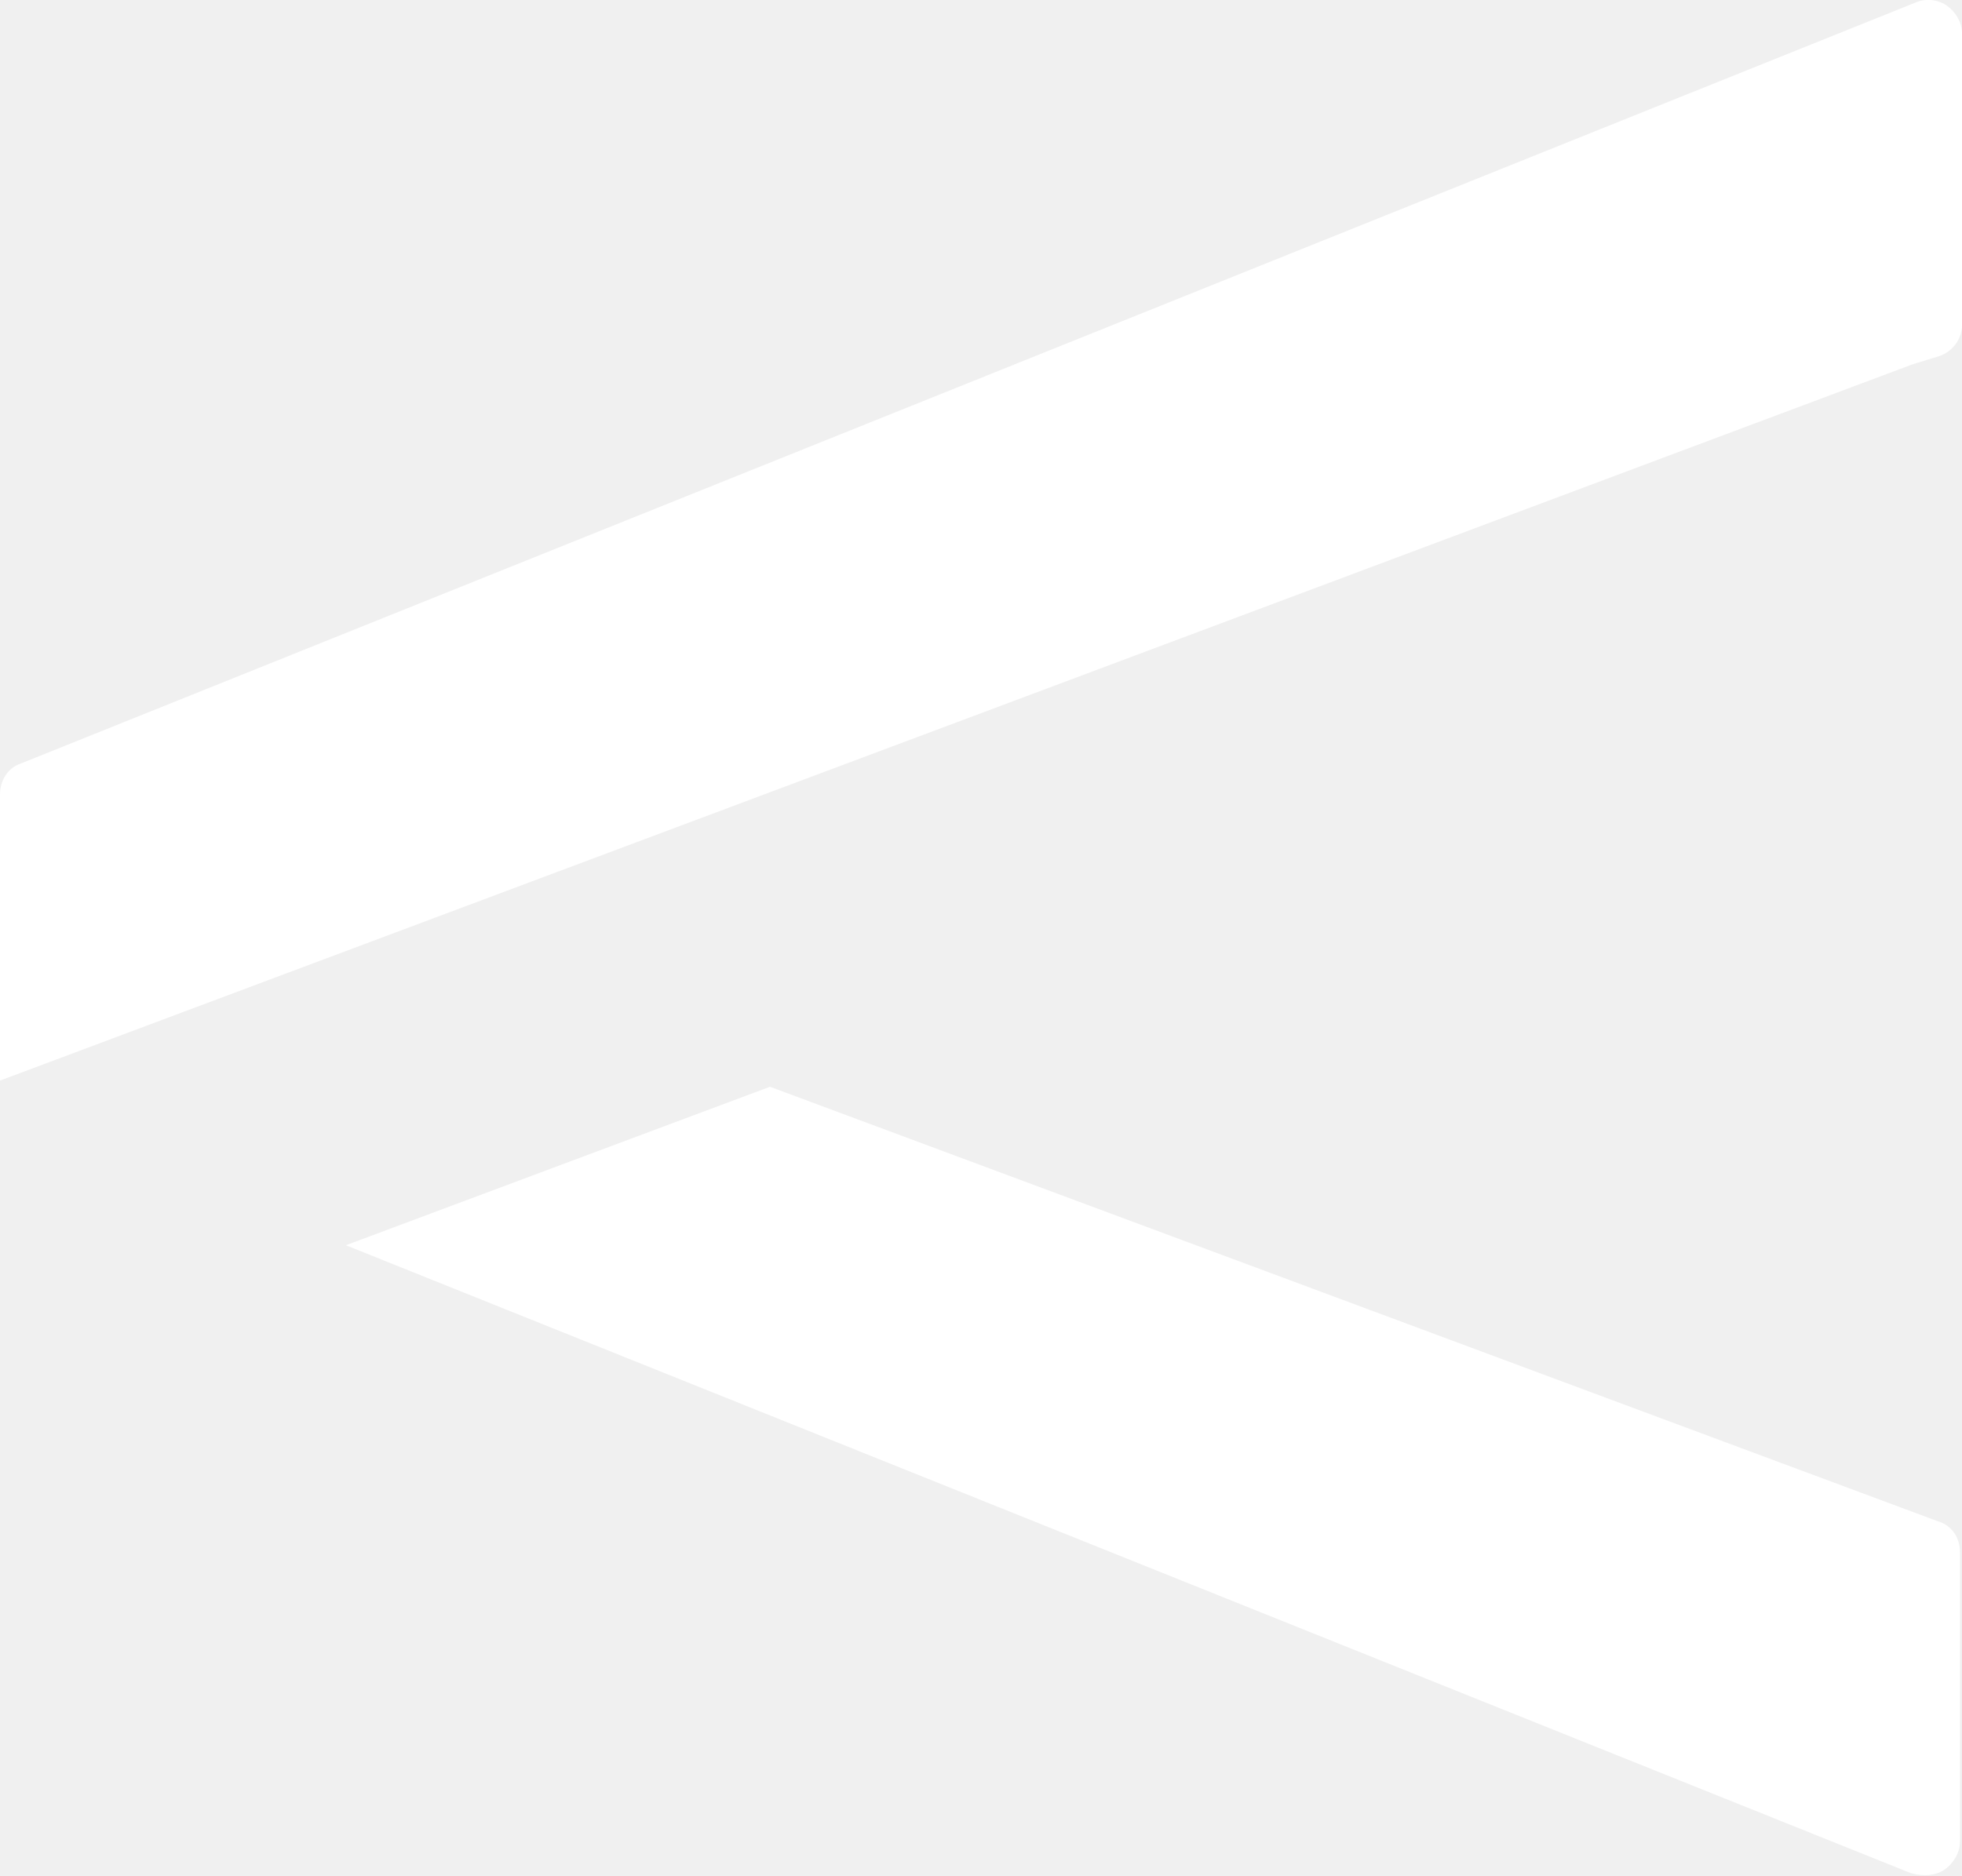
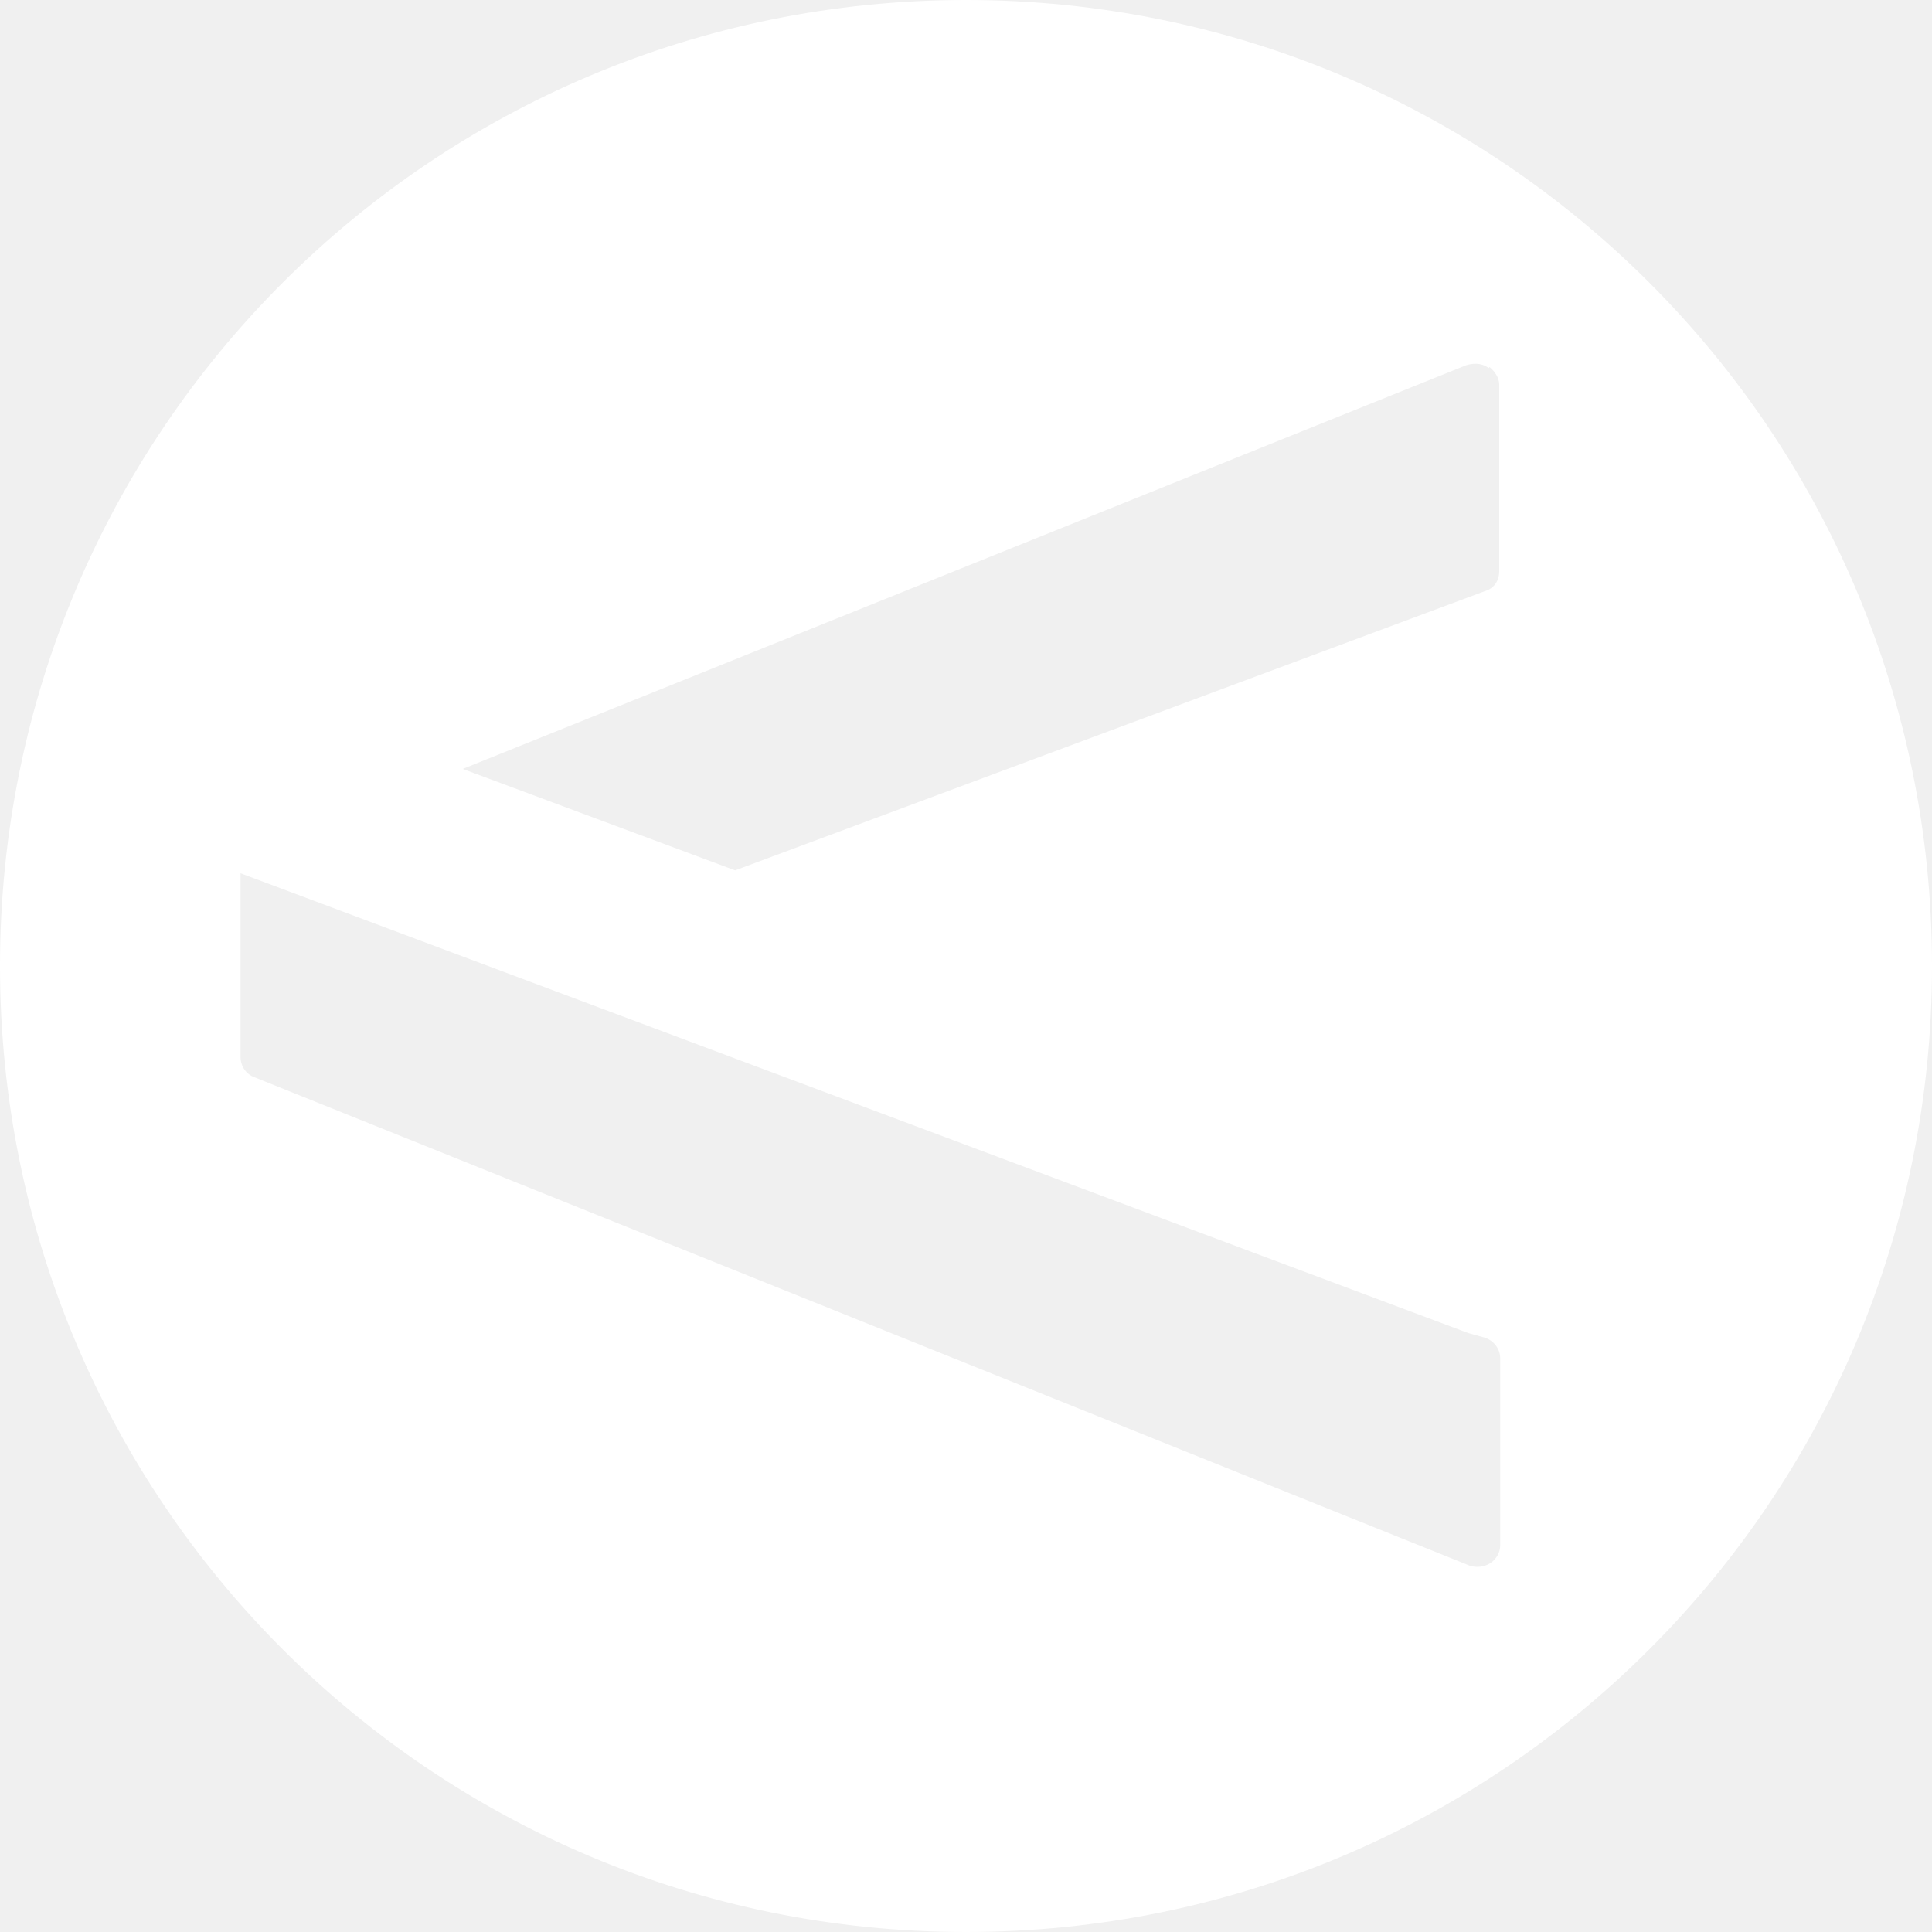
- <svg xmlns="http://www.w3.org/2000/svg" id="Capa_2" data-name="Capa 2" viewBox="0 0 95.3 91.11">
+ <svg xmlns="http://www.w3.org/2000/svg" id="Capa_1" data-name="Capa 1" viewBox="0 0 20 20">
  <defs>
    <style>
      .cls-1 {
        fill: #fff;
      }
    </style>
  </defs>
-   <g id="Capa_2-2" data-name="Capa 2">
-     <path class="cls-1" d="m0,52.5v-13.9c0-.7.4-1.3,1-1.5L93.1.1c.5-.2,1.1-.1,1.5.2.4.3.7.8.7,1.3v14.2c0,.7-.5,1.3-1.1,1.5l-1.3.4h0S0,52.5,0,52.5Zm92.8,38.5L16.8,60.5l20.6-7.7,56.7,21.1c.7.2,1.1.8,1.1,1.5v14.1c0,.5-.3,1-.7,1.3-.4.3-1,.4-1.7.2Z" />
-   </g>
+   <path class="cls-1" d="m0,10c0,5.53,4.47,10,10,10s10-4.47,10-10S15.53,0,10,0,0,4.47,0,10Zm15.2,3.8h0l.18.05c.08.03.15.11.15.21v1.94c0,.07-.04.14-.1.18s-.14.05-.21.03L2.63,11.15c-.08-.03-.14-.11-.14-.21v-1.9l12.71,4.76Zm.22-10c.05.04.1.11.1.18v1.93c0,.1-.05.18-.15.21l-7.76,2.89-2.82-1.05L15.18,3.78c.1-.03.18-.01.23.03Z" />
</svg>
